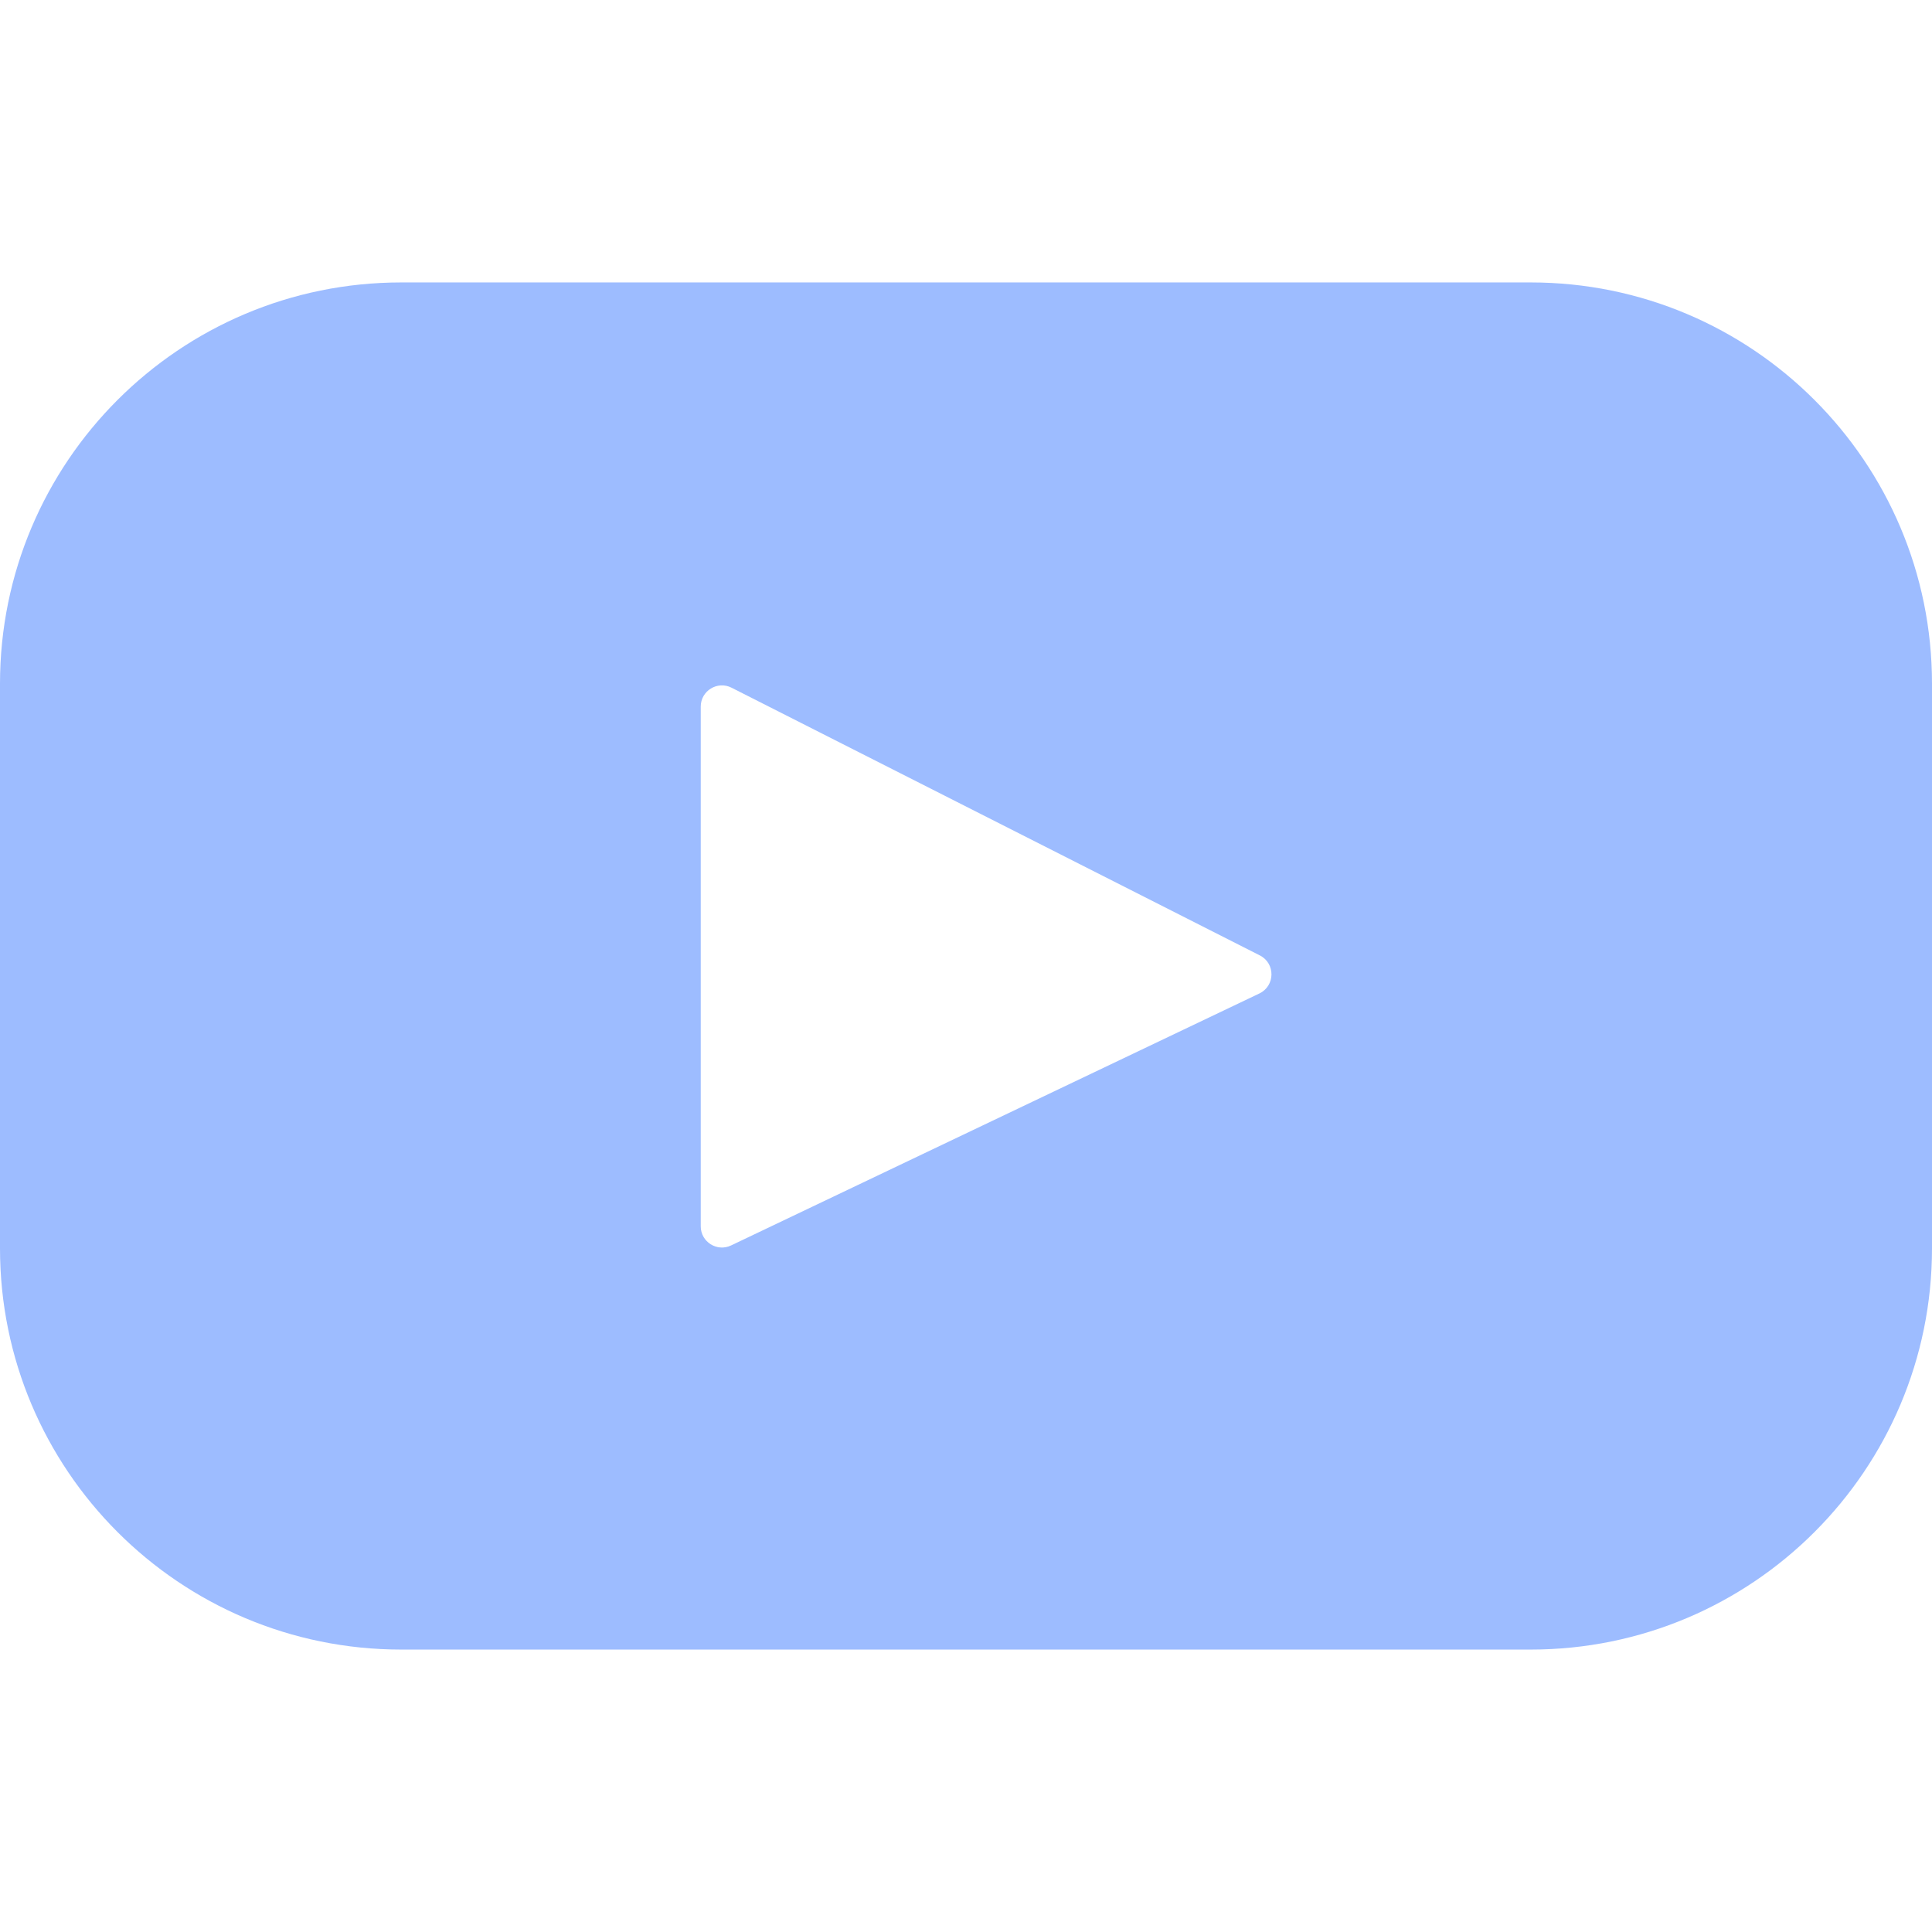
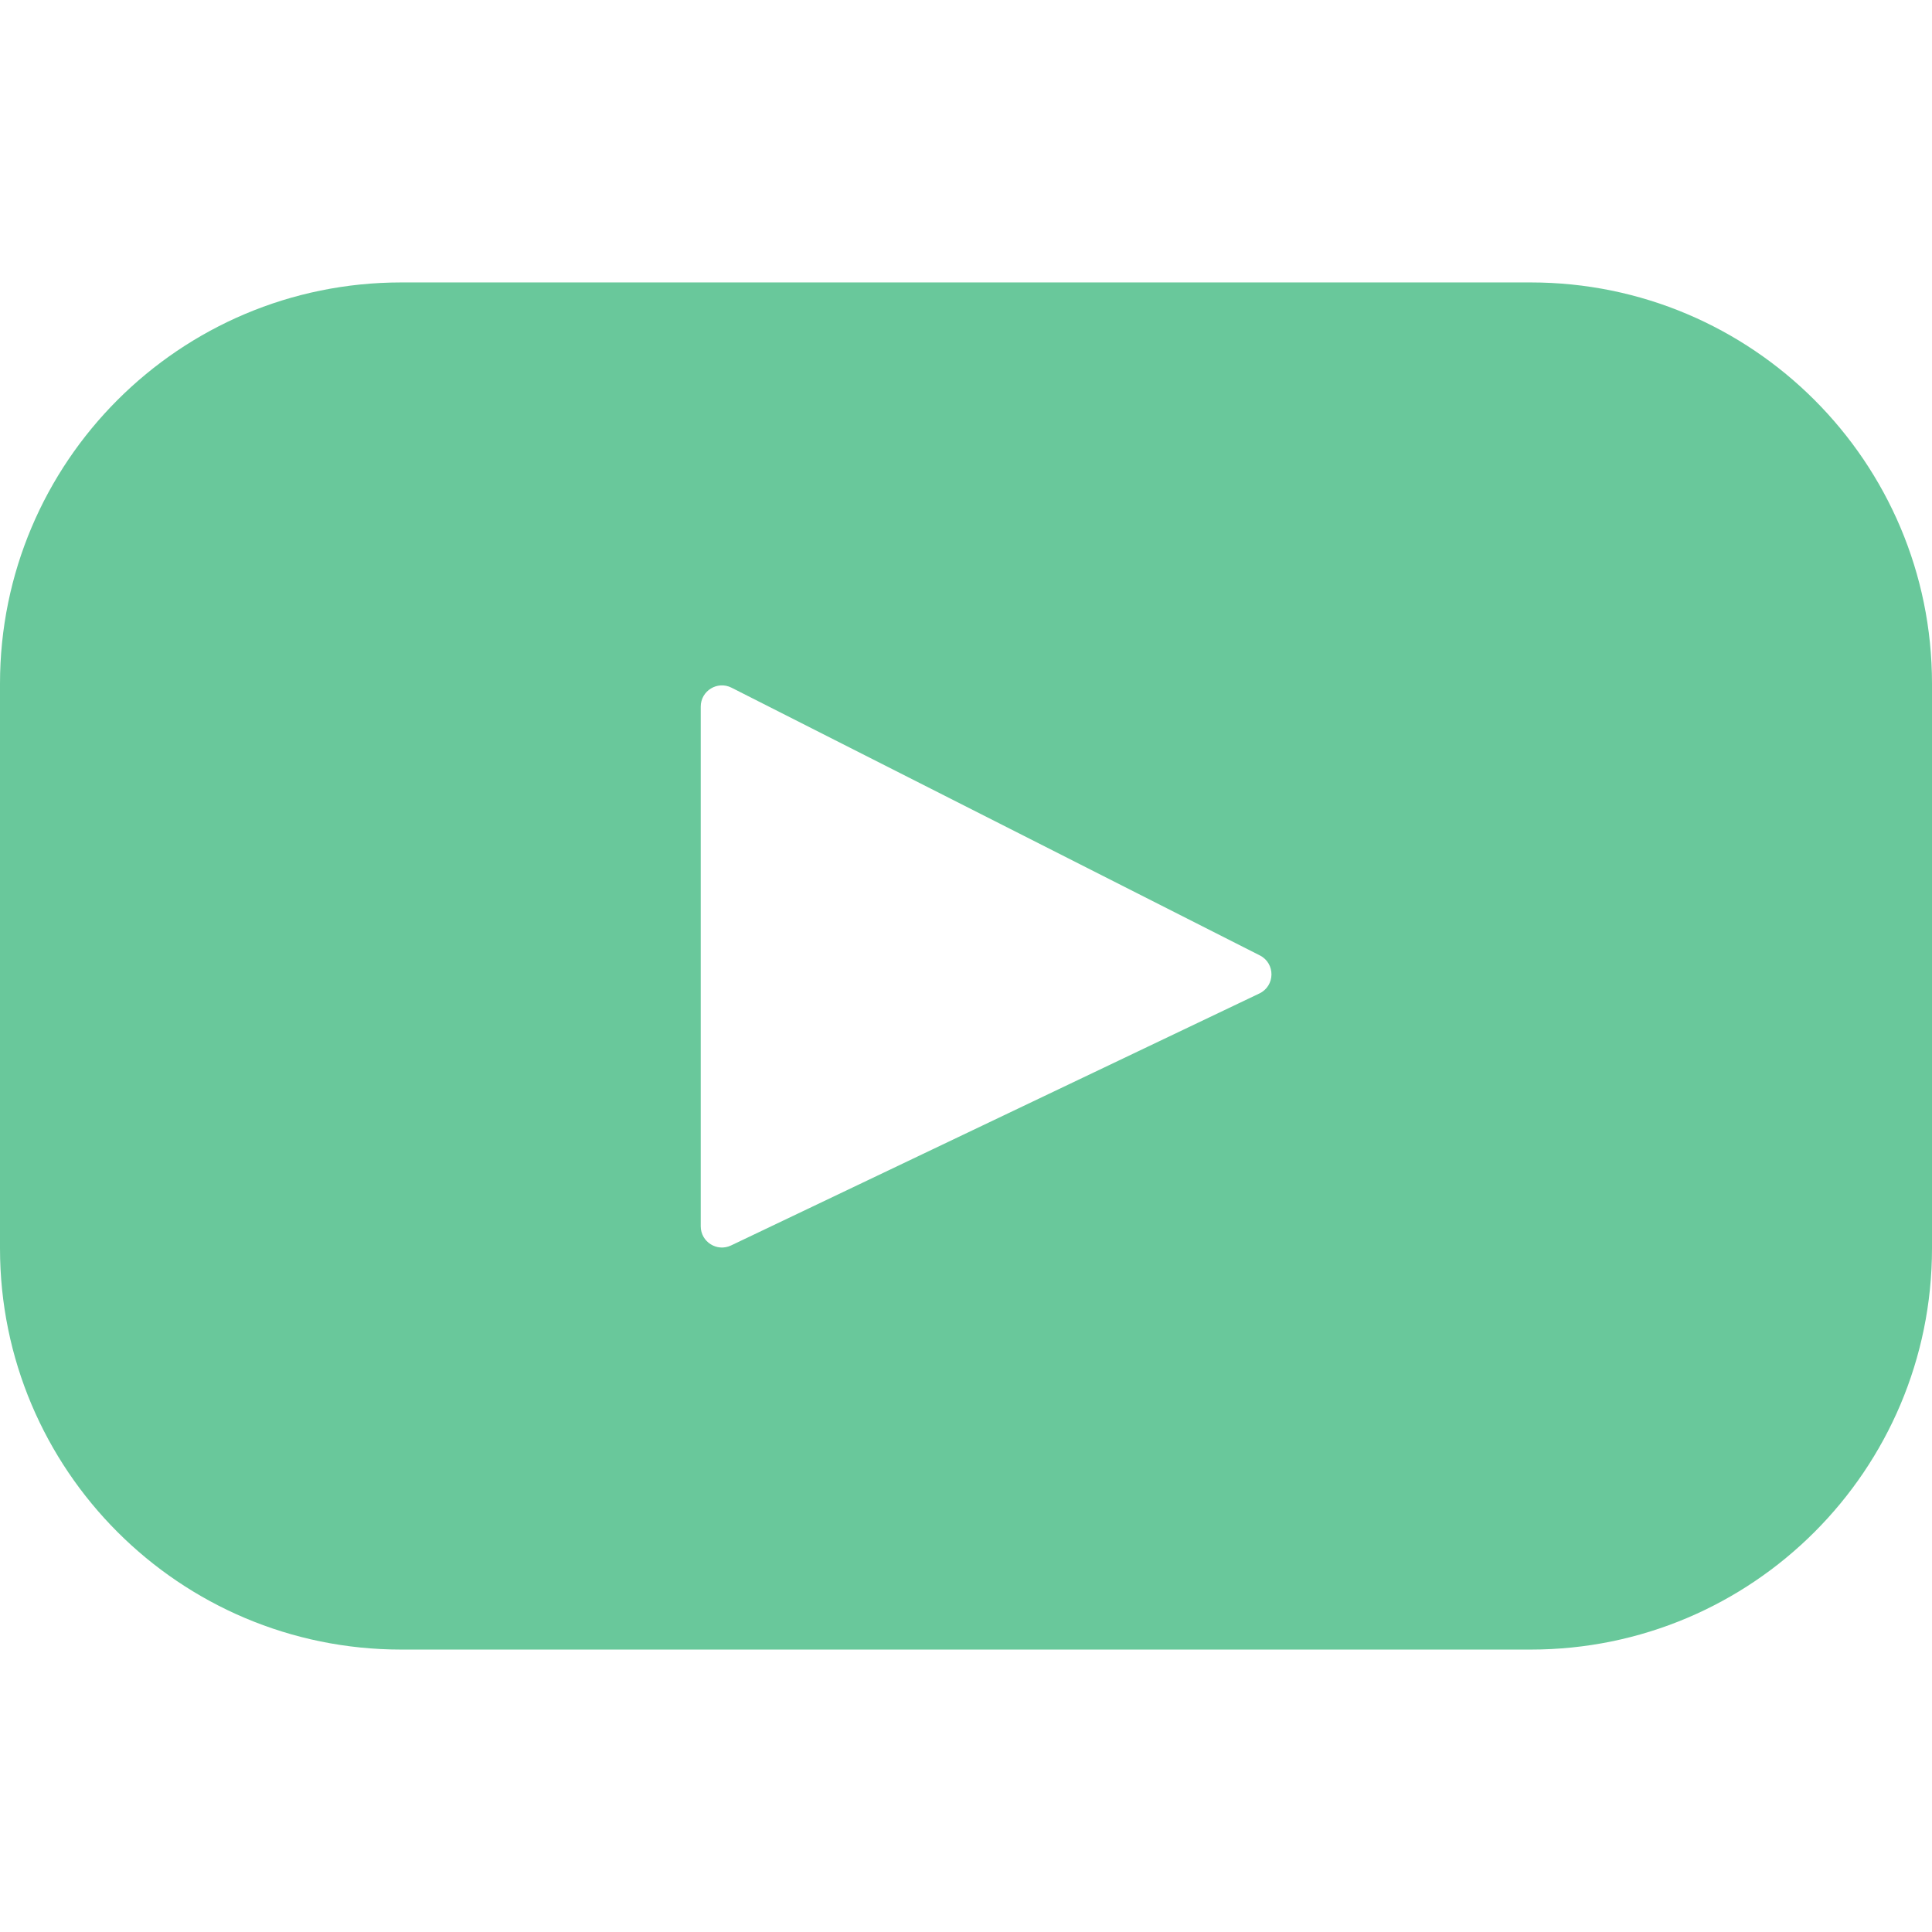
<svg xmlns="http://www.w3.org/2000/svg" version="1.1" id="Layer_1" x="0px" y="0px" viewBox="0 0 461.001 461.001" style="enable-background:new 0 0 461.001 461.001;" xml:space="preserve">
  <defs id="defs12391" />
-   <g id="g12356" style="fill:#9dbcff;fill-opacity:1">
-     <path style="fill:#9dbcff;fill-opacity:1" d="M365.257,67.393H95.744C42.866,67.393,0,110.259,0,163.137v134.728   c0,52.878,42.866,95.744,95.744,95.744h269.513c52.878,0,95.744-42.866,95.744-95.744V163.137   C461.001,110.259,418.135,67.393,365.257,67.393z M300.506,237.056l-126.06,60.123c-3.359,1.602-7.239-0.847-7.239-4.568V168.607   c0-3.774,3.982-6.22,7.348-4.514l126.06,63.881C304.363,229.873,304.298,235.248,300.506,237.056z" id="path12354" />
+   <g id="g12356" style="fill:#69c89b;fill-opacity:1">
+     <path style="fill:#69c89b;fill-opacity:1" d="M365.257,67.393H95.744C42.866,67.393,0,110.259,0,163.137v134.728   c0,52.878,42.866,95.744,95.744,95.744h269.513c52.878,0,95.744-42.866,95.744-95.744V163.137   C461.001,110.259,418.135,67.393,365.257,67.393z M300.506,237.056l-126.06,60.123c-3.359,1.602-7.239-0.847-7.239-4.568V168.607   c0-3.774,3.982-6.22,7.348-4.514l126.06,63.881C304.363,229.873,304.298,235.248,300.506,237.056z" id="path12354" />
  </g>
  <g id="g12358">
</g>
  <g id="g12360">
</g>
  <g id="g12362">
</g>
  <g id="g12364">
</g>
  <g id="g12366">
</g>
  <g id="g12368">
</g>
  <g id="g12370">
</g>
  <g id="g12372">
</g>
  <g id="g12374">
</g>
  <g id="g12376">
</g>
  <g id="g12378">
</g>
  <g id="g12380">
</g>
  <g id="g12382">
</g>
  <g id="g12384">
</g>
  <g id="g12386">
</g>
</svg>
